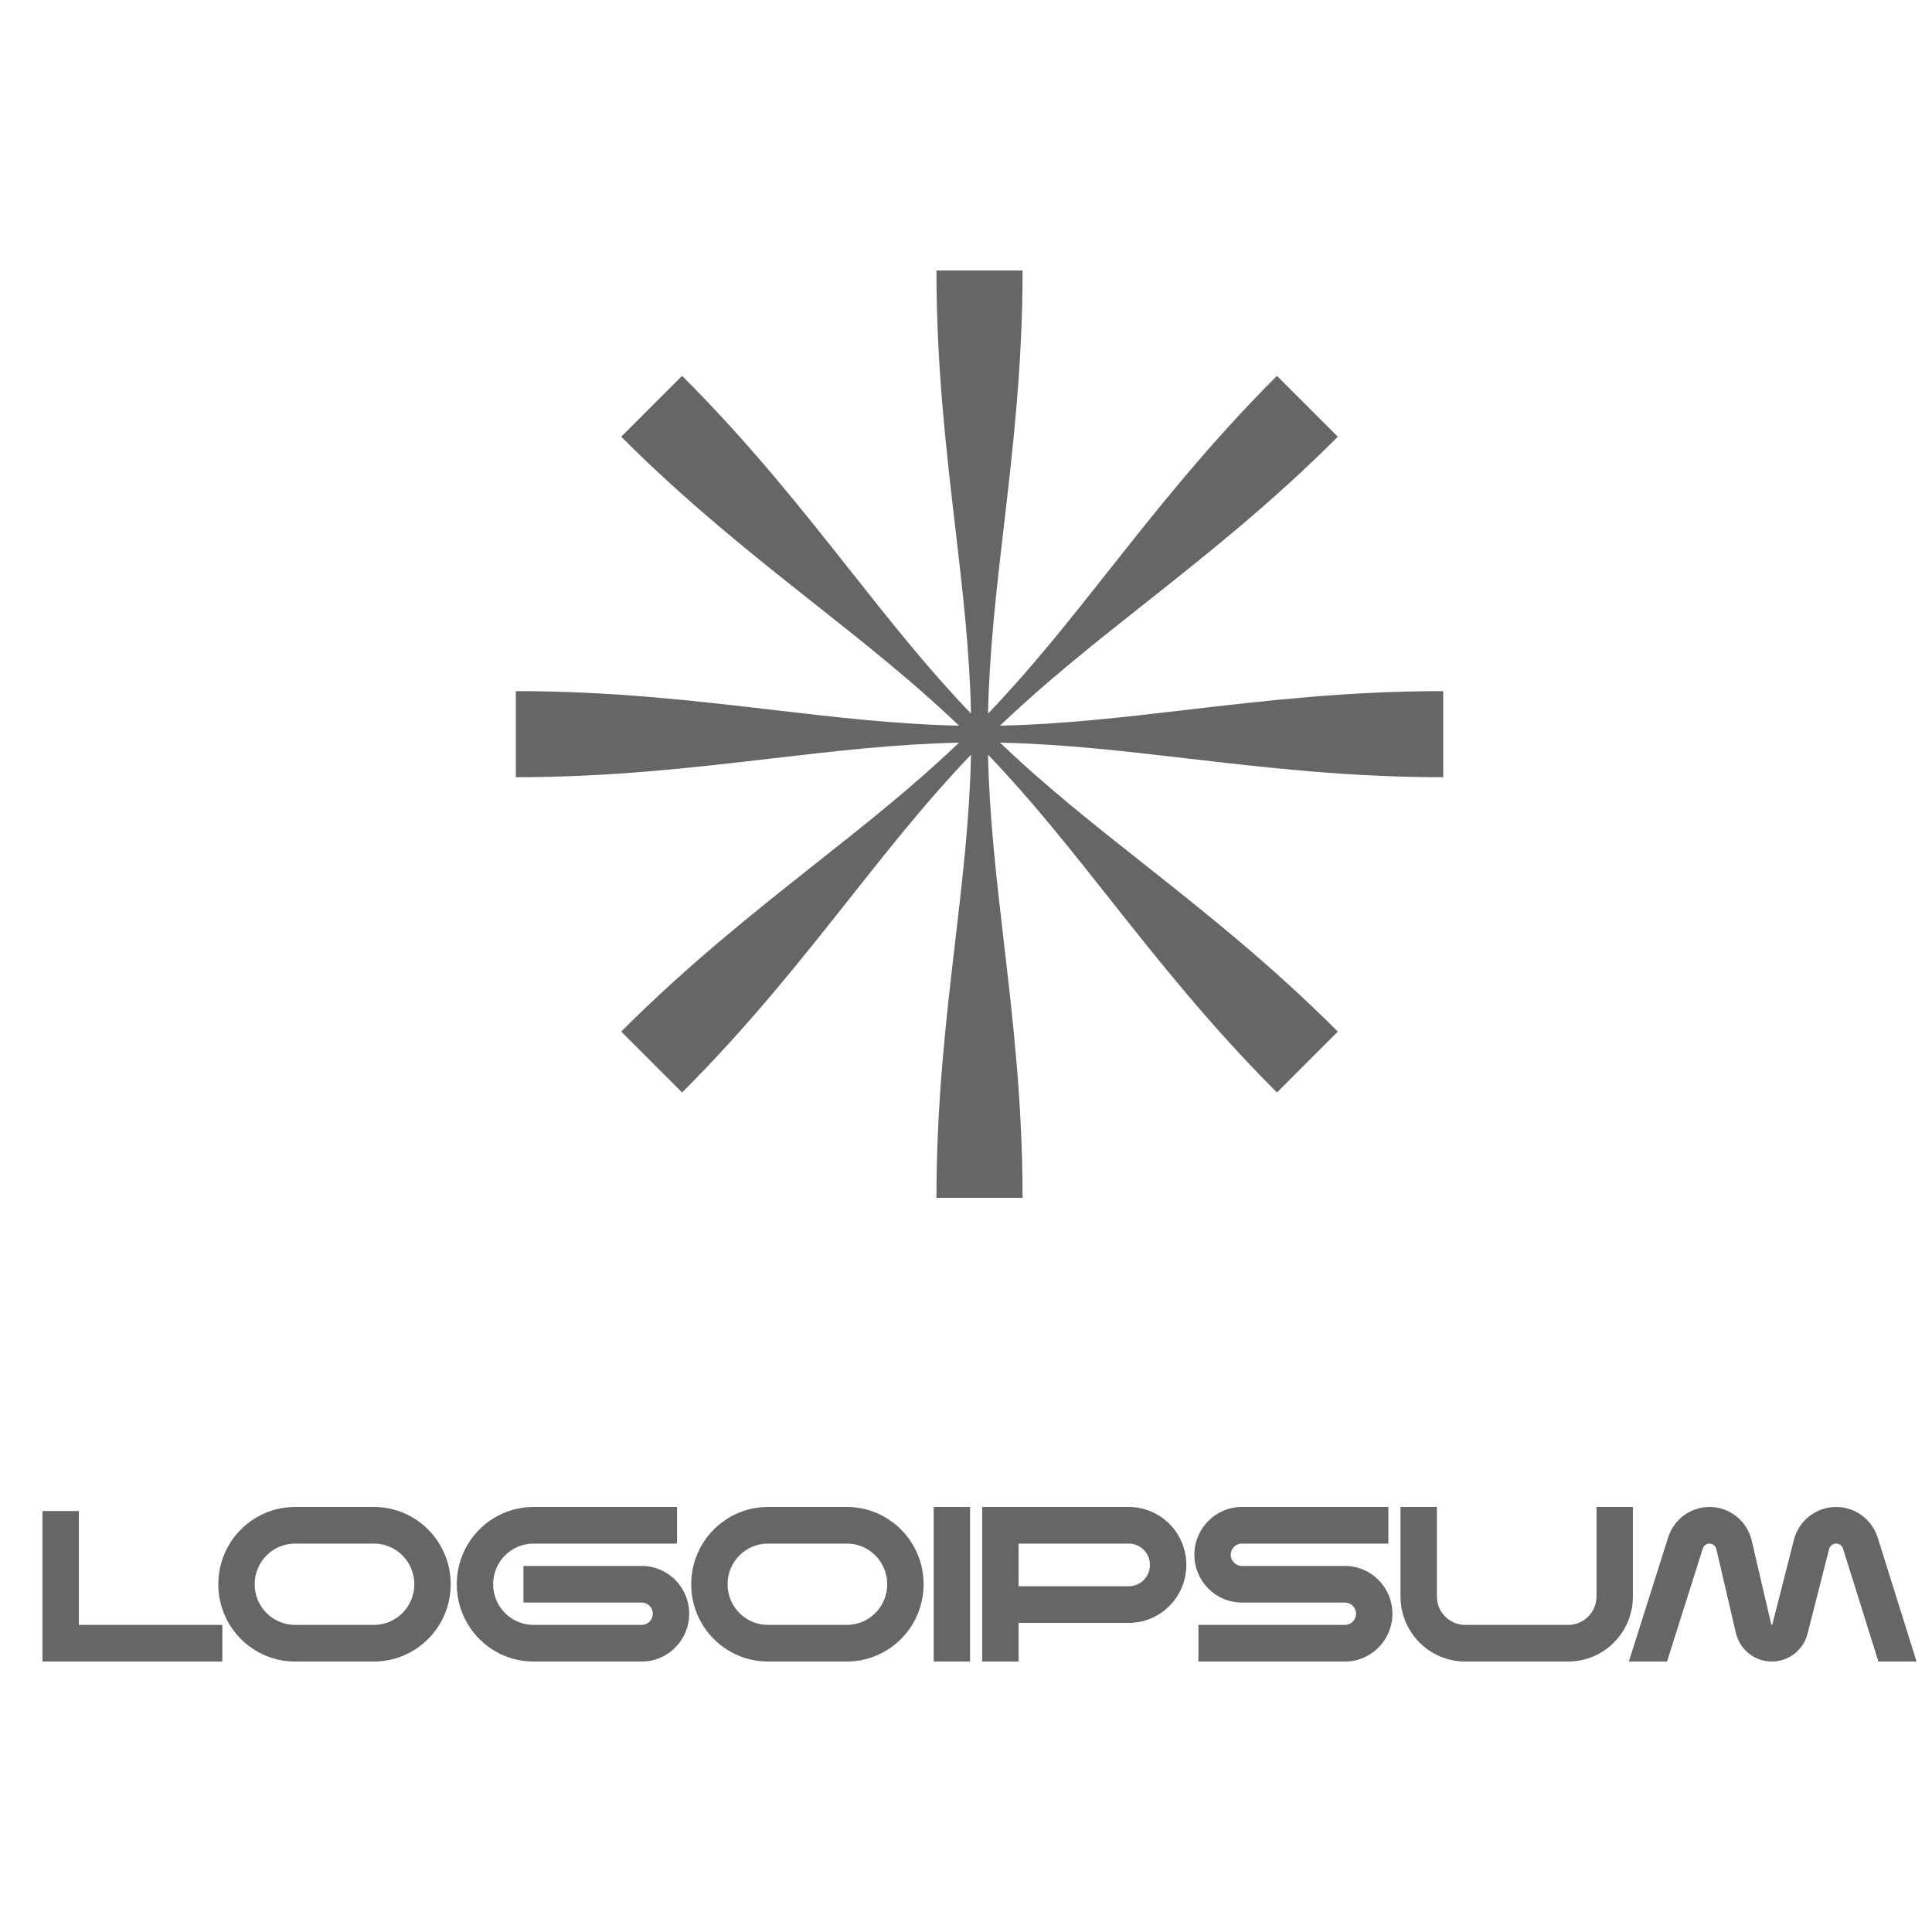
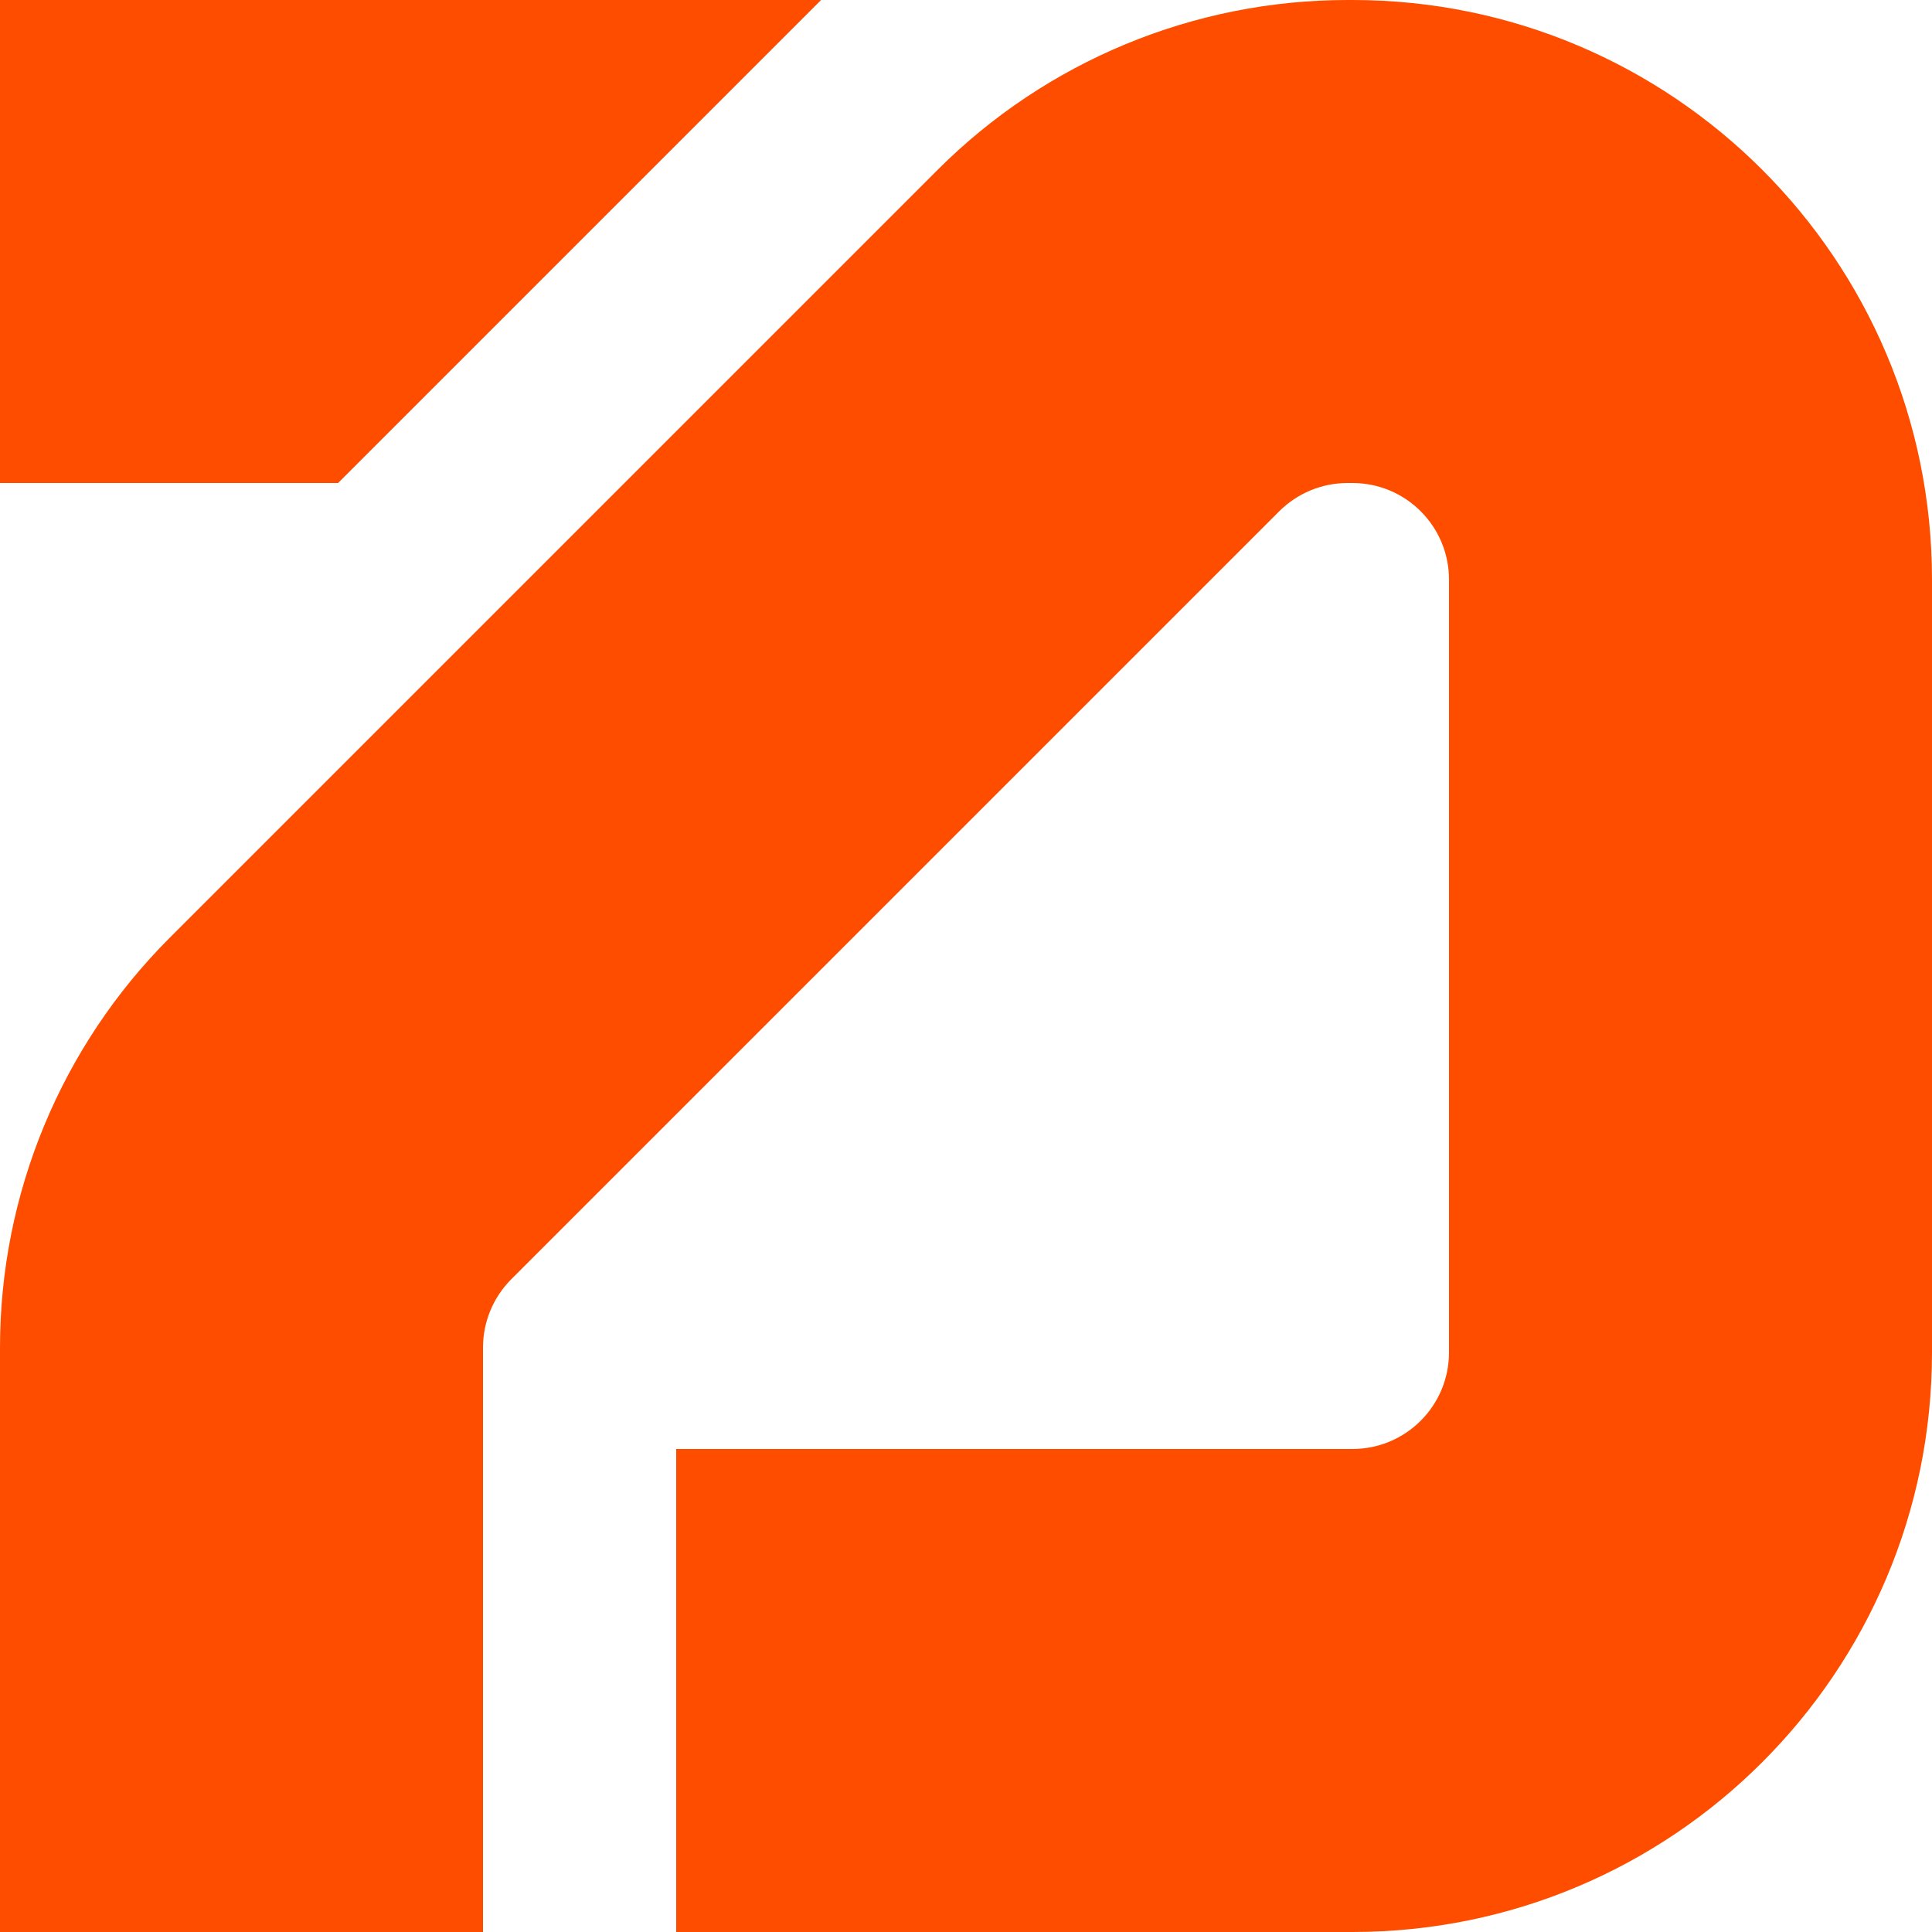
- <svg xmlns="http://www.w3.org/2000/svg" display="block" role="presentation" viewBox="0 0 100 100">
-   <g d="M 0 48 L 0 0 L 48 0 L 48 48 Z M 22.743 13.287 C 22.27 9.238 21.771 4.964 21.771 0 L 26.228 0 C 26.228 4.908 25.732 9.177 25.26 13.23 C 24.876 16.534 24.508 19.693 24.44 22.938 C 26.678 20.604 28.636 18.128 30.686 15.536 C 33.215 12.339 35.885 8.963 39.395 5.454 L 42.546 8.605 C 39.076 12.076 35.706 14.743 32.506 17.276 L 32.503 17.278 C 29.897 19.341 27.404 21.315 25.062 23.56 C 28.295 23.492 31.429 23.126 34.713 22.743 C 38.761 22.27 43.036 21.772 48 21.772 L 48 26.228 C 43.092 26.228 38.823 25.732 34.77 25.26 L 34.767 25.26 C 31.464 24.876 28.306 24.508 25.062 24.44 C 27.395 26.676 29.869 28.633 32.46 30.682 L 32.464 30.686 C 35.661 33.215 39.036 35.885 42.546 39.395 L 39.395 42.547 C 35.924 39.076 33.257 35.706 30.724 32.507 L 30.718 32.498 L 30.713 32.492 C 28.653 29.89 26.682 27.401 24.44 25.062 C 24.508 28.307 24.876 31.466 25.26 34.77 C 25.732 38.823 26.228 43.092 26.228 48 L 21.771 48 C 21.771 43.036 22.27 38.762 22.743 34.713 L 22.744 34.706 C 23.126 31.425 23.492 28.293 23.56 25.062 C 21.318 27.401 19.347 29.89 17.286 32.492 L 17.281 32.498 L 17.275 32.507 C 14.743 35.706 12.076 39.076 8.605 42.547 L 5.453 39.395 C 8.963 35.885 12.339 33.215 15.536 30.686 L 15.54 30.682 C 18.131 28.633 20.605 26.676 22.938 24.44 C 19.693 24.508 16.533 24.876 13.23 25.26 C 9.177 25.732 4.908 26.228 0 26.228 L 0 21.772 C 4.964 21.772 9.239 22.27 13.287 22.743 C 16.571 23.126 19.705 23.492 22.938 23.56 C 20.595 21.314 18.101 19.34 15.494 17.276 C 12.294 14.743 8.924 12.076 5.453 8.605 L 8.605 5.454 C 12.115 8.963 14.785 12.339 17.314 15.536 C 19.364 18.128 21.322 20.603 23.56 22.938 C 23.492 19.707 23.126 16.575 22.744 13.294 Z" fill="transparent" height="48px" id="a2Opi_A2l" transform="translate(26.7 14)" width="48px">
-     <path d="M 0 48 L 0 0 L 48 0 L 48 48 Z" fill="transparent" height="48px" id="xhyjQwr9_" width="48px" />
-     <path d="M 22.743 13.287 C 22.27 9.238 21.771 4.964 21.771 0 L 26.228 0 C 26.228 4.908 25.732 9.177 25.26 13.23 C 24.876 16.534 24.508 19.693 24.44 22.938 C 26.678 20.604 28.636 18.128 30.686 15.536 C 33.215 12.339 35.885 8.963 39.395 5.454 L 42.546 8.605 C 39.076 12.076 35.706 14.743 32.506 17.276 L 32.503 17.278 C 29.897 19.341 27.404 21.315 25.062 23.56 C 28.295 23.492 31.429 23.126 34.713 22.743 C 38.761 22.27 43.036 21.772 48 21.772 L 48 26.228 C 43.092 26.228 38.823 25.732 34.77 25.26 L 34.767 25.26 C 31.464 24.876 28.306 24.508 25.062 24.44 C 27.395 26.676 29.869 28.633 32.46 30.682 L 32.464 30.686 C 35.661 33.215 39.036 35.885 42.546 39.395 L 39.395 42.547 C 35.924 39.076 33.257 35.706 30.724 32.507 L 30.718 32.498 L 30.713 32.492 C 28.653 29.89 26.682 27.401 24.44 25.062 C 24.508 28.307 24.876 31.466 25.26 34.77 C 25.732 38.823 26.228 43.092 26.228 48 L 21.771 48 C 21.771 43.036 22.27 38.762 22.743 34.713 L 22.744 34.706 C 23.126 31.425 23.492 28.293 23.56 25.062 C 21.318 27.401 19.347 29.89 17.286 32.492 L 17.281 32.498 L 17.275 32.507 C 14.743 35.706 12.076 39.076 8.605 42.547 L 5.453 39.395 C 8.963 35.885 12.339 33.215 15.536 30.686 L 15.54 30.682 C 18.131 28.633 20.605 26.676 22.938 24.44 C 19.693 24.508 16.533 24.876 13.23 25.26 C 9.177 25.732 4.908 26.228 0 26.228 L 0 21.772 C 4.964 21.772 9.239 22.27 13.287 22.743 C 16.571 23.126 19.705 23.492 22.938 23.56 C 20.595 21.314 18.101 19.34 15.494 17.276 C 12.294 14.743 8.924 12.076 5.453 8.605 L 8.605 5.454 C 12.115 8.963 14.785 12.339 17.314 15.536 C 19.364 18.128 21.322 20.603 23.56 22.938 C 23.492 19.707 23.126 16.575 22.744 13.294 Z" fill="rgb(102, 102, 102)" height="48px" id="RJpuSsyBJ" width="48px" />
+ <svg xmlns="http://www.w3.org/2000/svg" width="40" height="40" viewBox="0 0 40 40" fill="none" id="Logo">
+   <g id="logomark">
+     <path d="M30 28V12C30 10.895 29.105 10 28 10H27.899C27.369 10 26.86 10.211 26.485 10.586L10.586 26.485C10.211 26.86 10 27.369 10 27.899V40H0V27.899C2.15312e-05 24.717 1.264 21.665 3.515 19.414L19.414 3.515C21.665 1.264 24.717 2.1373e-05 27.899 0H28C34.627 0 40 5.373 40 12V28C40 34.627 34.627 40 28 40H14V30H28C29.105 30 30 29.105 30 28ZM0 0H17L7 10H0V0Z" fill="#FF4D00" />
  </g>
-   <path d="M 1.883 0 L 1.883 8 L 0 8 L 0 0 Z" fill="rgb(102, 102, 102)" height="8px" id="Iis65iPMG" transform="translate(48.327 78)" width="1.883px" />
-   <path d="M 1.883 5.894 L 9.309 5.894 L 9.309 7.789 L 0 7.789 L 0 0 L 1.883 0 Z" fill="rgb(102, 102, 102)" height="7.789px" id="WXVKirdff" transform="translate(2.2 78.21)" width="9.309px" />
-   <path d="M 8.368 5.526 C 8.368 5.207 8.11 4.947 7.793 4.947 L 2.458 4.947 C 1.1 4.947 0 3.84 0 2.474 C 0 1.108 1.1 0 2.458 0 L 10.041 0 L 10.041 1.895 L 2.458 1.895 C 2.14 1.895 1.882 2.154 1.882 2.474 C 1.882 2.793 2.14 3.053 2.458 3.053 L 7.793 3.053 C 9.15 3.053 10.25 4.16 10.25 5.526 C 10.25 6.892 9.15 8 7.793 8 L 0.209 8 L 0.209 6.105 L 7.793 6.105 C 8.11 6.105 8.368 5.846 8.368 5.526 Z" fill="rgb(102, 102, 102)" height="8px" id="bHSO84jJW" transform="translate(61.821 78)" width="10.25px" />
-   <path d="M 7.583 0 C 9.23 0 10.565 1.343 10.565 3 C 10.565 4.657 9.23 6 7.583 6 L 1.883 6 L 1.883 8 L 0 8 L 0 0 Z M 1.883 4.105 L 7.583 4.105 C 8.19 4.105 8.682 3.61 8.682 3 C 8.682 2.39 8.19 1.895 7.583 1.895 L 1.883 1.895 Z" fill="rgb(102, 102, 102)" height="8px" id="JcjnZmBZS" transform="translate(50.839 78)" width="10.565px" />
-   <path d="M 10.146 4 C 10.146 2.837 9.209 1.895 8.054 1.895 L 3.975 1.895 C 2.819 1.895 1.883 2.837 1.883 4 C 1.883 5.163 2.819 6.105 3.975 6.105 L 8.054 6.105 C 9.209 6.105 10.146 5.163 10.146 4 Z M 12.029 4 C 12.029 6.209 10.249 8 8.054 8 L 3.975 8 C 1.779 8 0 6.209 0 4 C 0 1.791 1.779 0 3.975 0 L 8.054 0 C 10.249 0 12.029 1.791 12.029 4 Z" fill="rgb(102, 102, 102)" height="8px" id="kKjElL18n" transform="translate(11.299 78)" width="12.029px" />
-   <path d="M 10.146 4 C 10.146 2.837 9.209 1.895 8.054 1.895 L 3.975 1.895 C 2.819 1.895 1.883 2.837 1.883 4 C 1.883 5.163 2.819 6.105 3.975 6.105 L 8.054 6.105 C 9.209 6.105 10.146 5.163 10.146 4 Z M 12.029 4 C 12.029 6.209 10.249 8 8.054 8 L 3.975 8 C 1.78 8 0 6.209 0 4 C 0 1.791 1.78 0 3.975 0 L 8.054 0 C 10.249 0 12.029 1.791 12.029 4 Z" fill="rgb(102, 102, 102)" height="8px" id="CzWN5xy2a" transform="translate(35.776 78)" width="12.029px" />
-   <path d="M 0 4.632 L 0 0 L 1.883 0 L 1.883 4.632 C 1.883 5.445 2.538 6.105 3.347 6.105 L 8.681 6.105 C 9.49 6.105 10.146 5.445 10.146 4.632 L 10.146 0 L 12.029 0 L 12.029 4.632 C 12.029 6.492 10.531 8 8.681 8 L 3.347 8 C 1.499 8 0 6.492 0 4.632 Z" fill="rgb(102, 102, 102)" height="8px" id="MPxQWerat" transform="translate(72.49 78)" width="12.029px" />
-   <path d="M 0 4 C 0 1.791 1.779 0 3.974 0 L 11.401 0 L 11.401 1.895 L 3.974 1.895 C 2.819 1.895 1.882 2.837 1.882 4 C 1.882 5.163 2.819 6.105 3.974 6.105 L 9.571 6.105 C 9.888 6.105 10.146 5.846 10.146 5.526 C 10.146 5.207 9.888 4.947 9.571 4.947 L 3.451 4.947 L 3.451 3.053 L 9.571 3.053 C 10.928 3.053 12.029 4.16 12.029 5.526 C 12.029 6.892 10.928 8 9.571 8 L 3.974 8 C 1.779 8 0 6.209 0 4 Z" fill="rgb(102, 102, 102)" height="8px" id="IgHxb5vXT" transform="translate(23.643 78)" width="12.029px" />
-   <path d="M 10.729 0 C 11.714 0 12.586 0.643 12.882 1.589 L 14.89 8 L 12.916 8 L 11.086 2.159 C 11.037 2.002 10.892 1.895 10.729 1.895 C 10.568 1.895 10.426 1.997 10.374 2.148 L 10.365 2.179 L 9.251 6.554 C 9.035 7.405 8.272 8 7.399 8 C 6.512 8 5.741 7.385 5.538 6.515 L 4.528 2.177 C 4.49 2.012 4.343 1.895 4.175 1.895 C 4.017 1.895 3.877 1.998 3.829 2.149 L 1.976 8 L 0 8 L 2.035 1.574 C 2.332 0.636 3.197 0 4.175 0 C 5.218 0 6.124 0.723 6.361 1.745 L 7.371 6.083 C 7.375 6.096 7.386 6.105 7.399 6.105 C 7.413 6.105 7.424 6.096 7.427 6.084 L 8.541 1.709 L 8.553 1.662 C 8.825 0.681 9.713 0 10.729 0 Z" fill="rgb(102, 102, 102)" height="8px" id="qrtaEAL1F" transform="translate(84.309 78)" width="14.89px" />
</svg>
